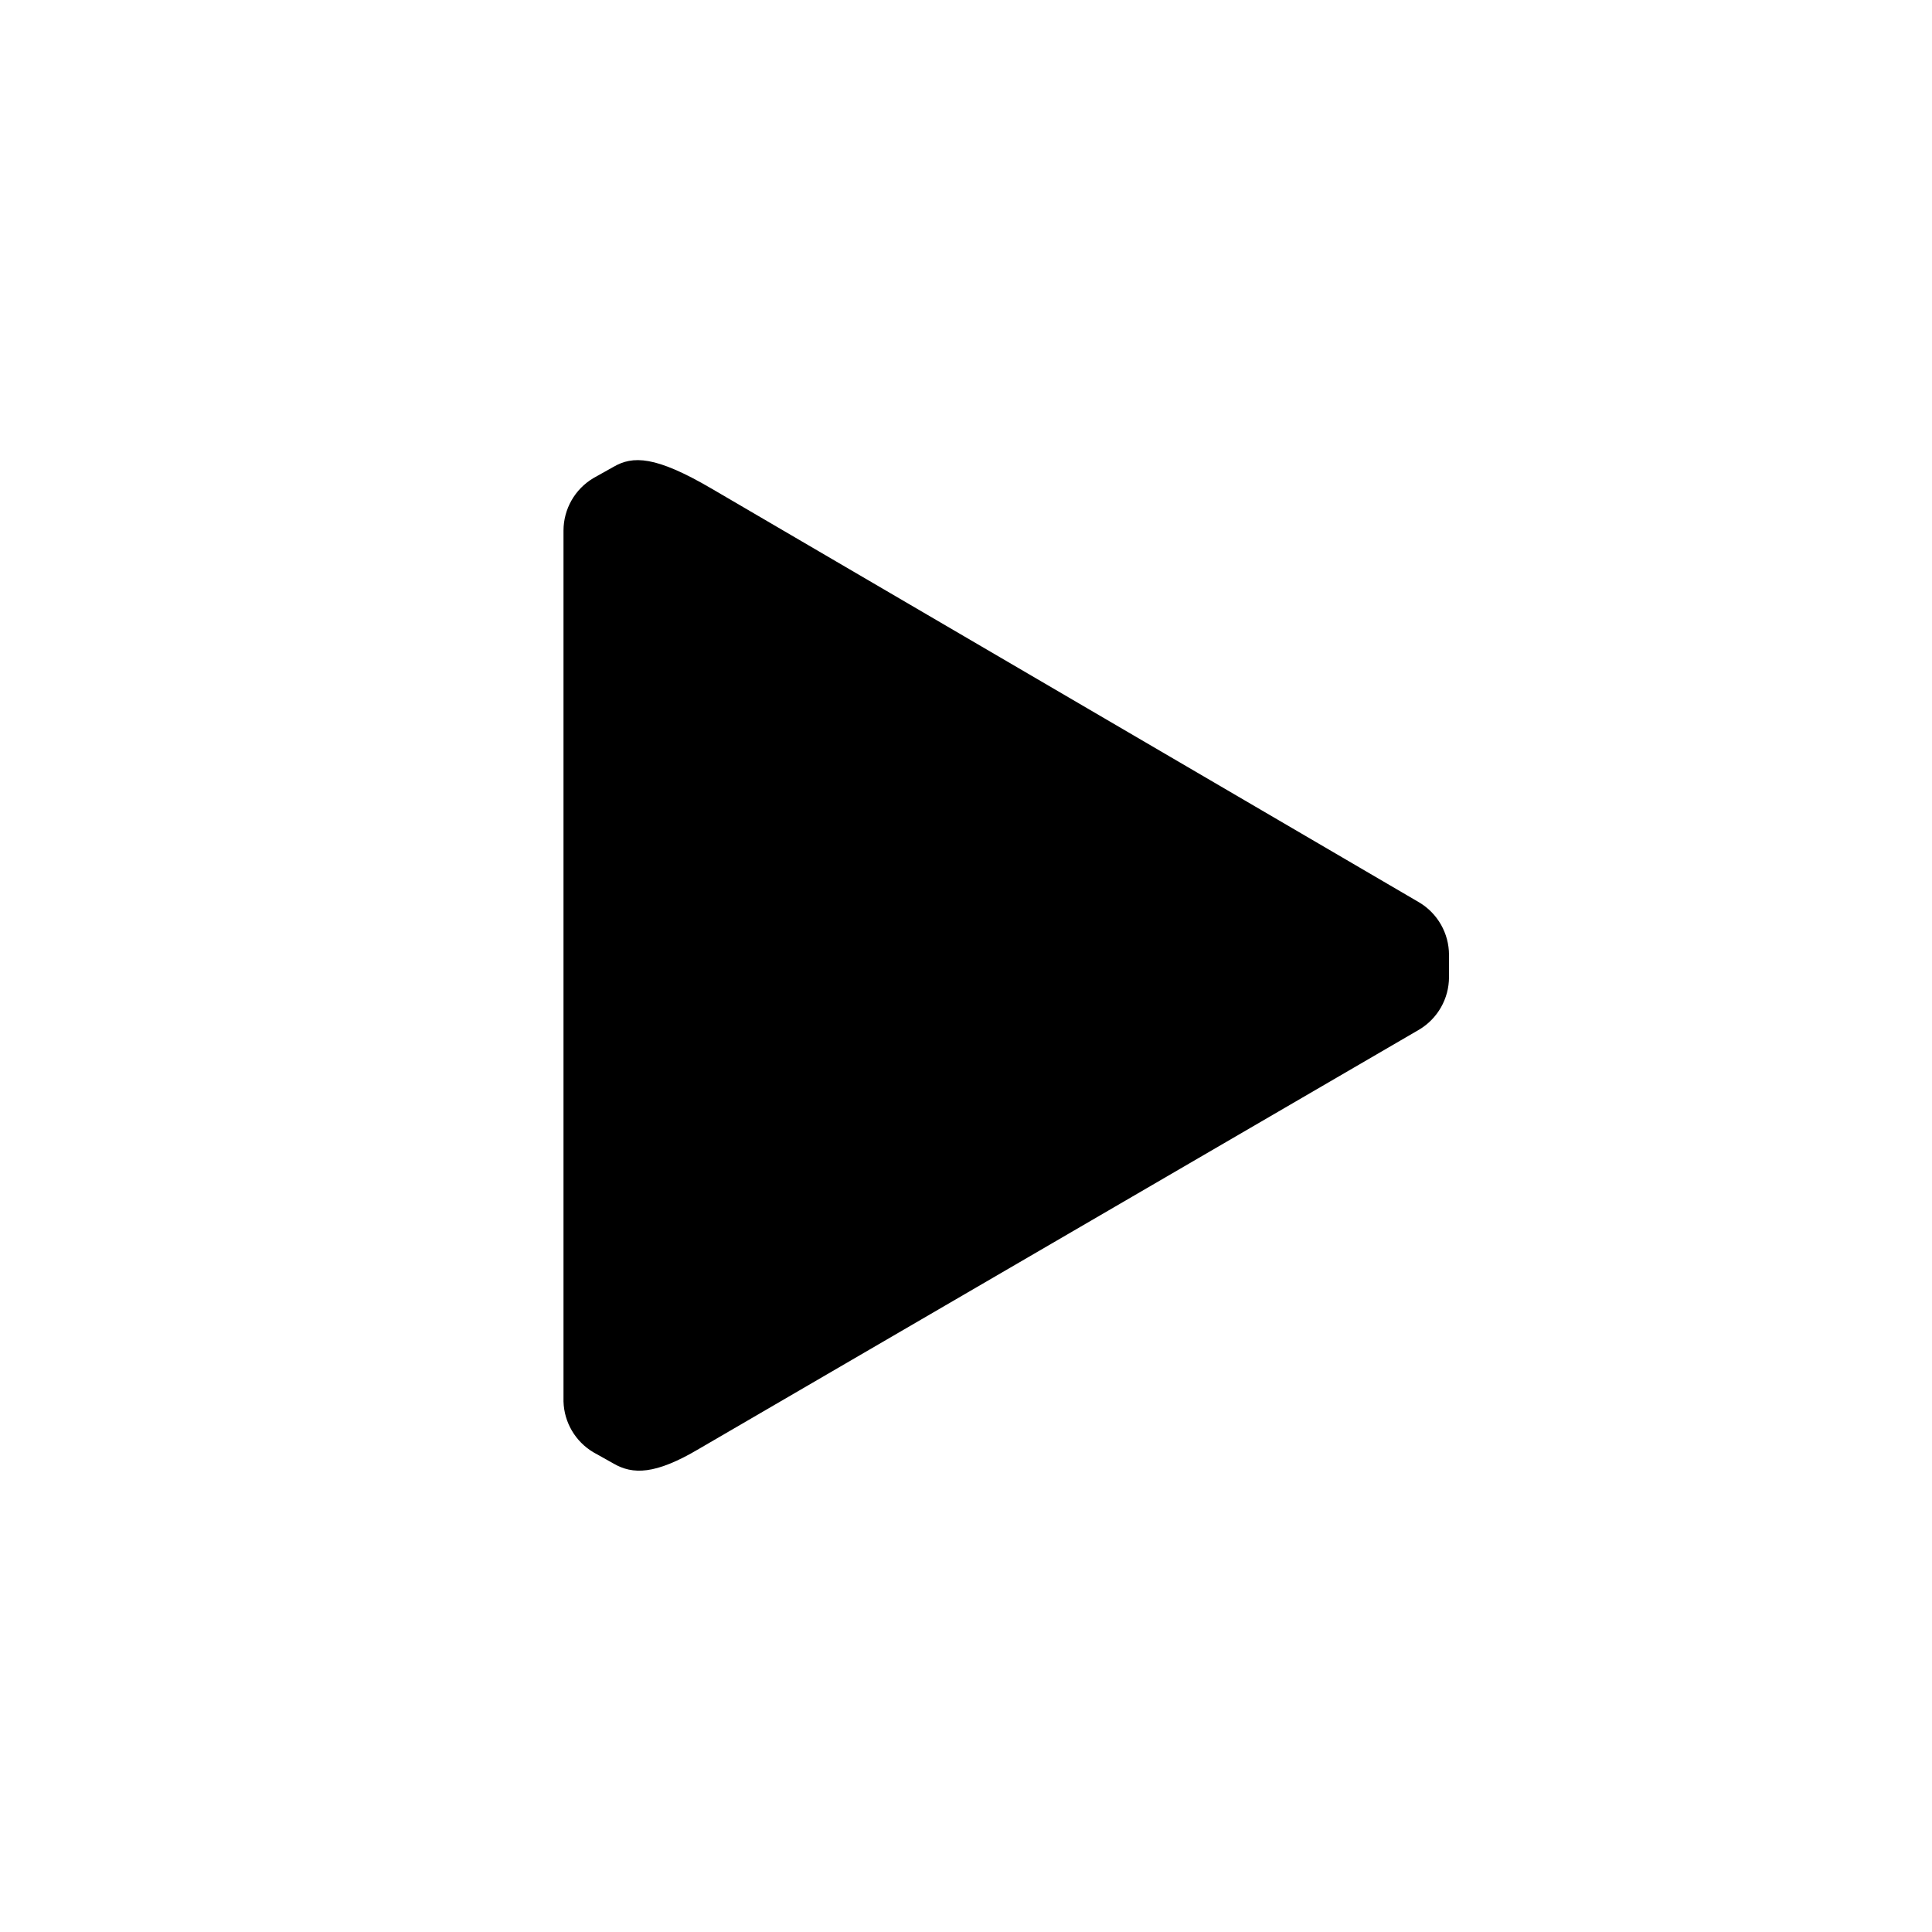
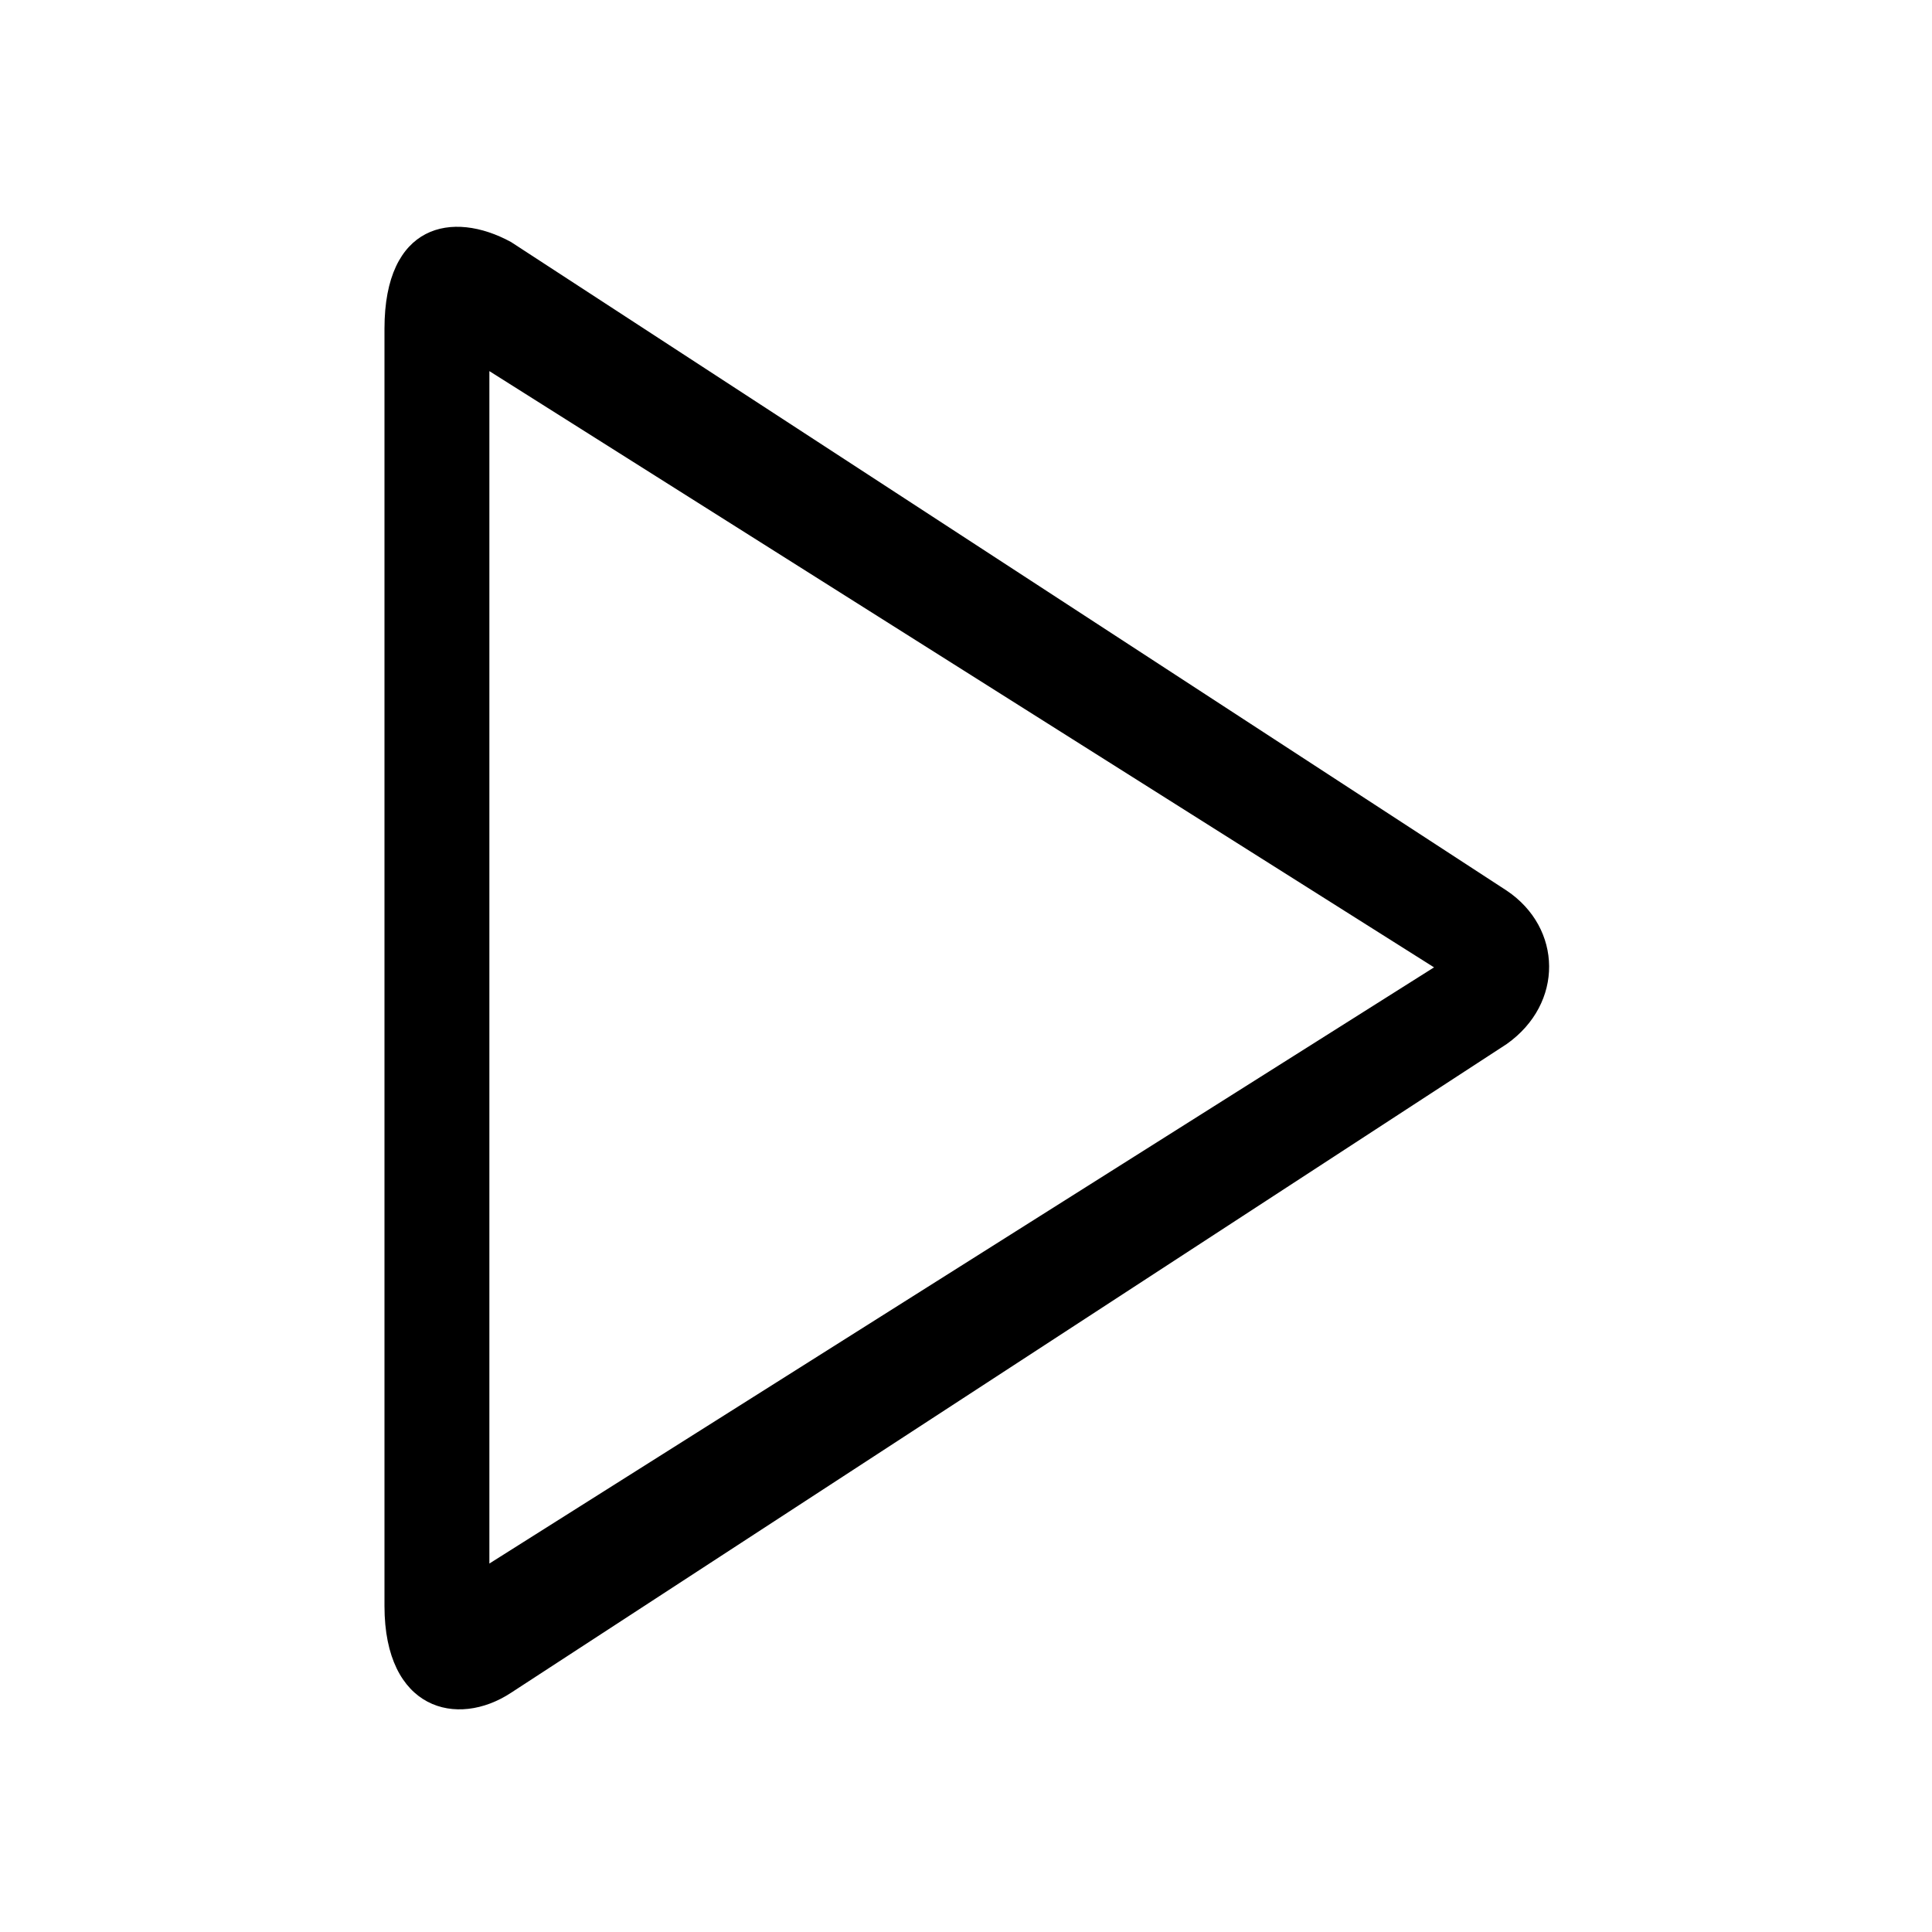
- <svg xmlns="http://www.w3.org/2000/svg" t="1624505248611" class="icon" viewBox="0 0 1024 1024" version="1.1" p-id="2383" width="200" height="200">
+ <svg xmlns="http://www.w3.org/2000/svg" t="1625471292443" class="icon" viewBox="0 0 1024 1024" version="1.1" p-id="2875" width="200" height="200">
  <defs>
    <style type="text/css" />
  </defs>
-   <path d="M768 506.027v11.947a32.427 32.427 0 0 1-15.787 27.733L370.347 768c-23.04 13.653-34.987 13.653-45.227 7.68l-10.667-5.973a32.427 32.427 0 0 1-15.787-26.88V281.173a32.427 32.427 0 0 1 15.787-27.733l10.667-5.973c10.24-5.973 22.187-5.973 52.053 11.52l375.04 219.307a32.427 32.427 0 0 1 15.787 27.733z" p-id="2384" fill="currentColor" />
+   <path d="M798.58 553.363L270.865 897.201c-28.647 18.857-67.084 9.067-67.084-45.987V174.195c0-55.416 35.836-62.966 67.084-45.915l527.714 343.766c29.55 19.833 30.417 59.787 0 81.317zM259.378 828.708l500.693-315.986L259.378 196.701V828.708z" fill="currentColor" p-id="2876" />
</svg>
